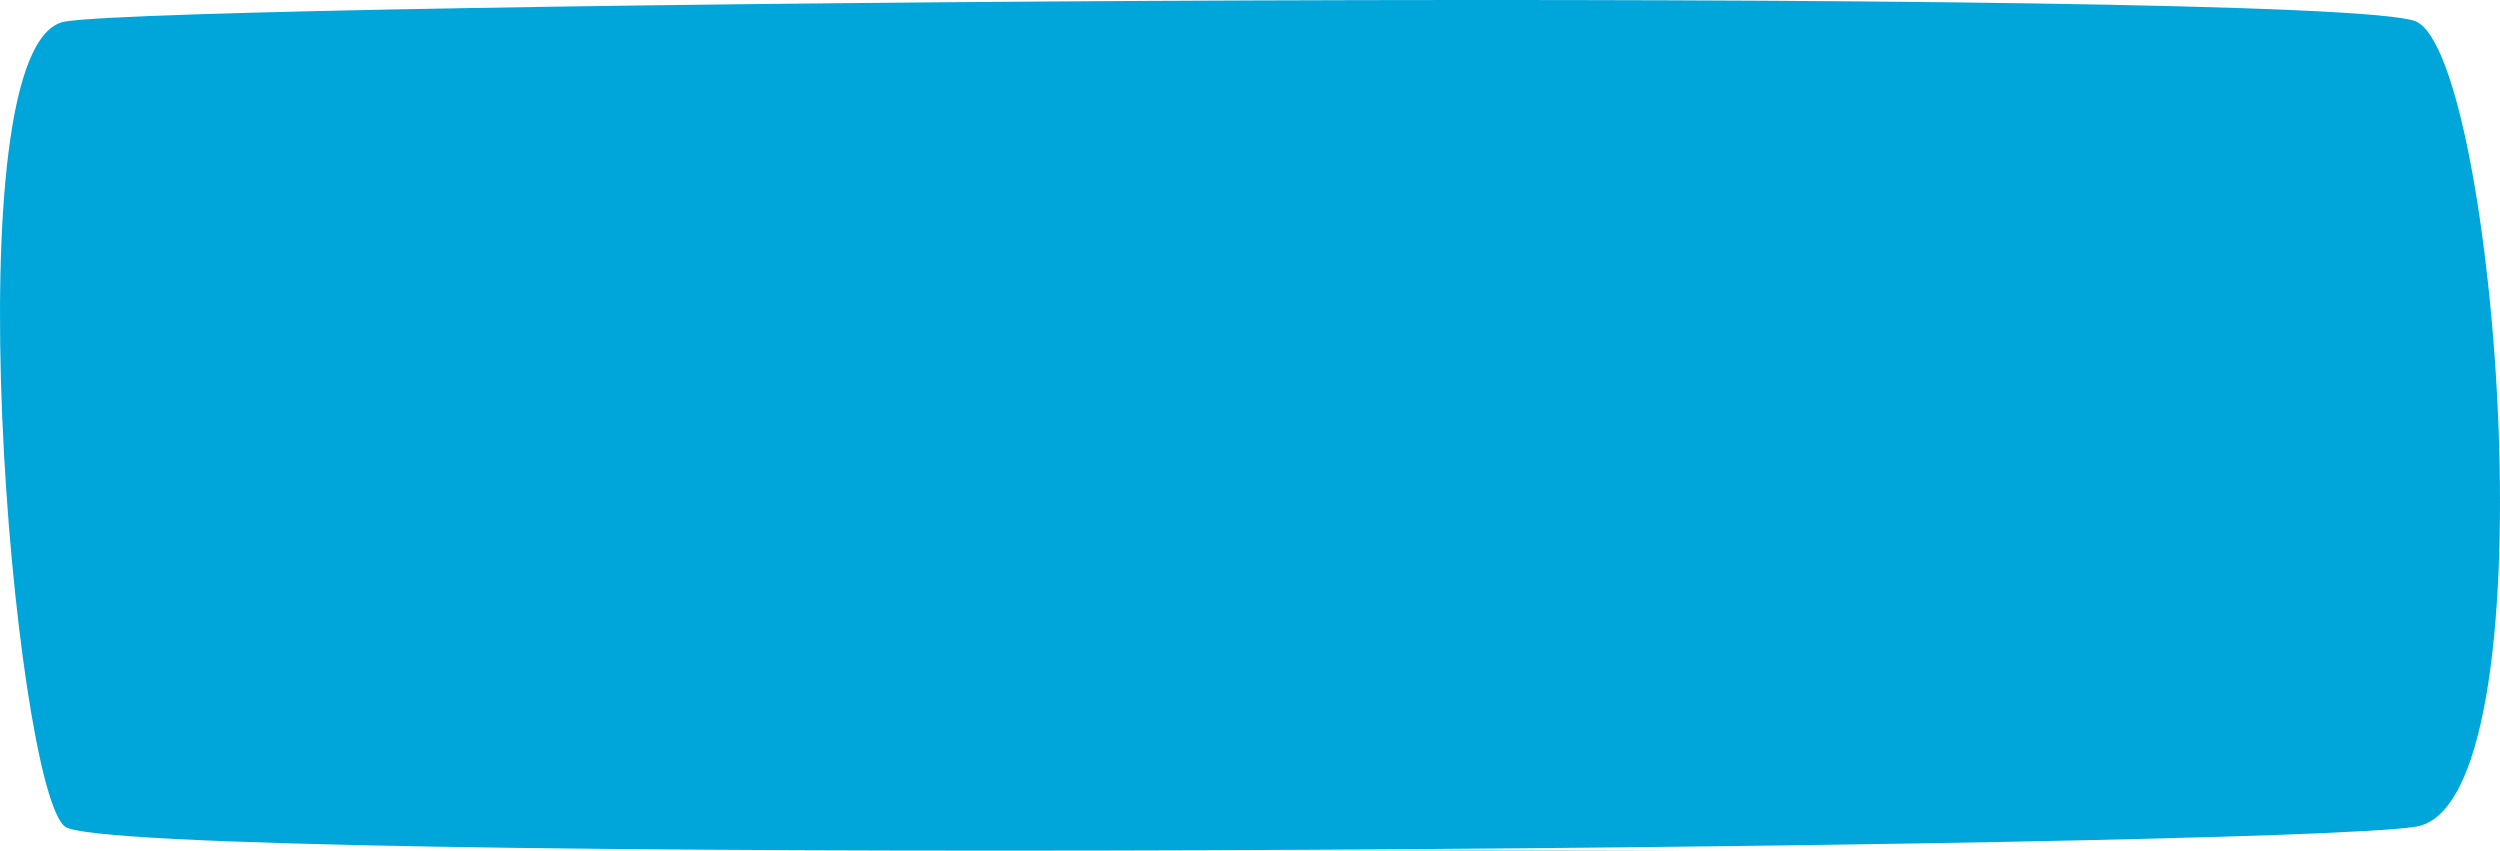
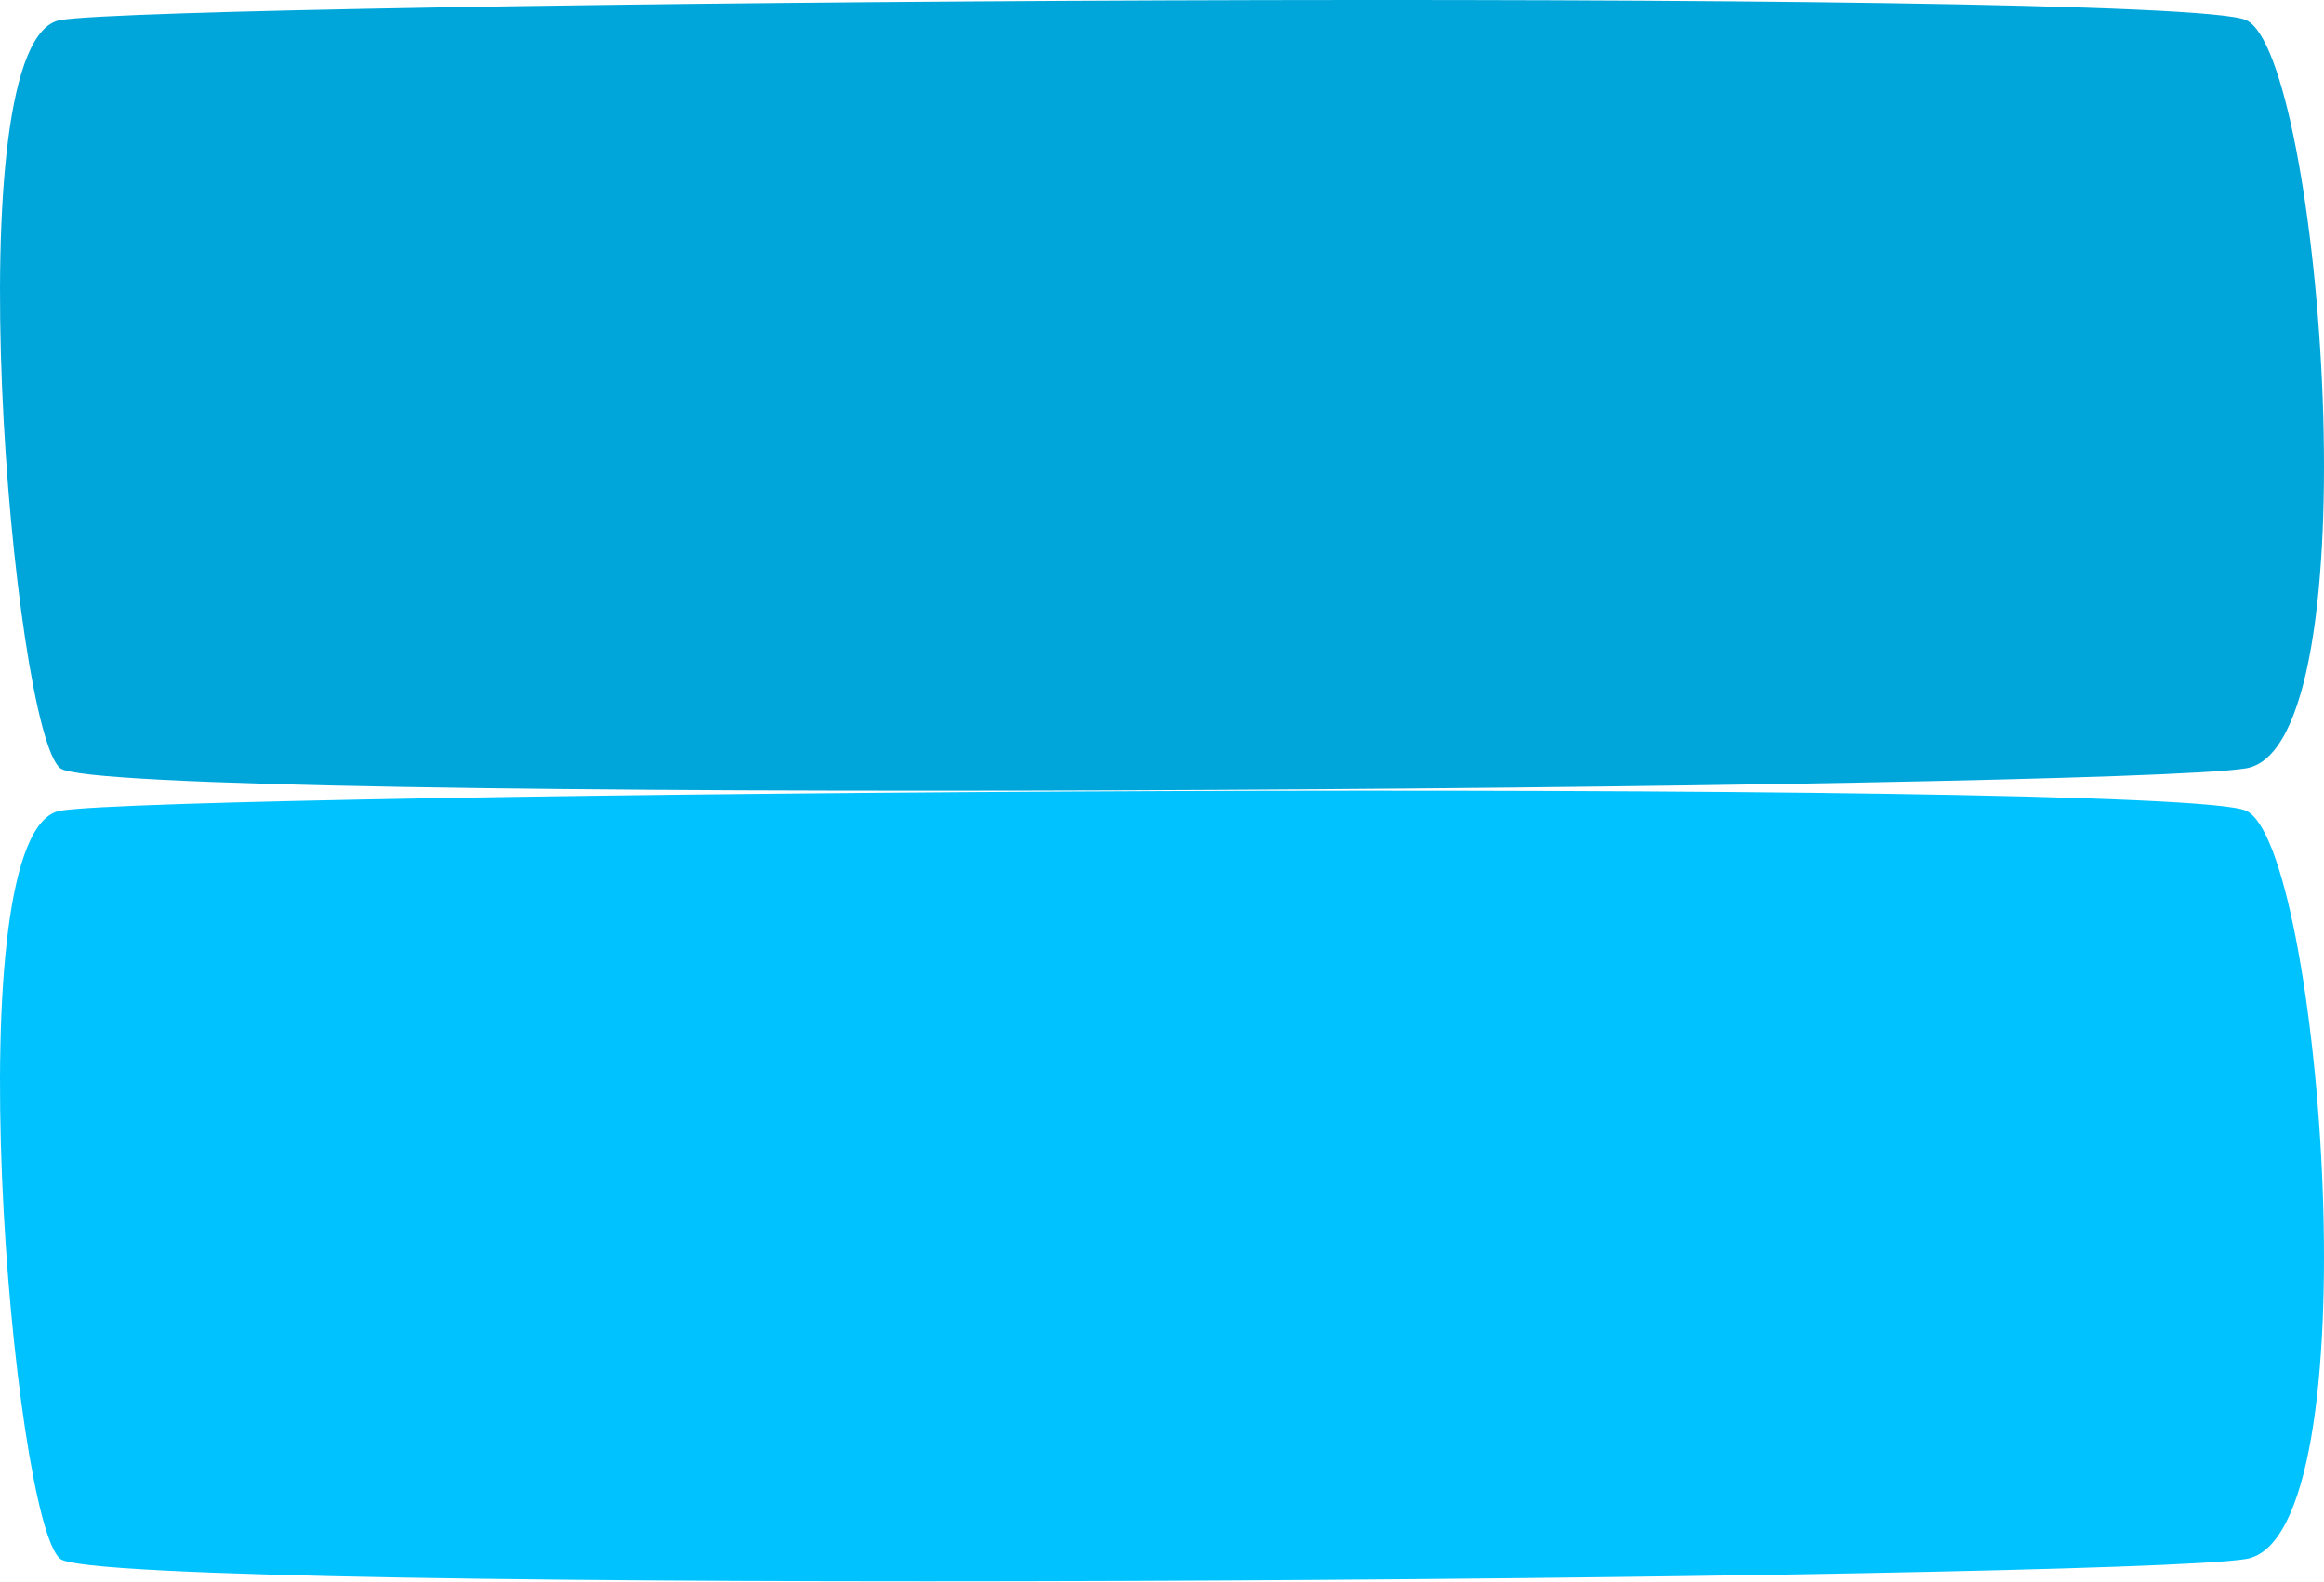
- <svg xmlns="http://www.w3.org/2000/svg" width="241" height="82" viewBox="0 0 241 82" fill="none">
+ <svg xmlns="http://www.w3.org/2000/svg" width="241" height="164" viewBox="0 0 241 164" fill="none">
  <g>
    <path d="M232.918 79.685C219.52 81.926 11.204 83.517 6.263 79.685C1.321 75.853 -4.93 3.996 6.263 2.078C17.456 0.161 225.122 -1.434 232.918 2.078C240.714 5.59 246.316 77.449 232.918 79.685Z" fill="#00A6DA" />
  </g>
  <g transform="translate(0,82)">
    <path d="M232.918 79.685C219.52 81.926 11.204 83.517 6.263 79.685C1.321 75.853 -4.93 3.996 6.263 2.078C17.456 0.161 225.122 -1.434 232.918 2.078C240.714 5.59 246.316 77.449 232.918 79.685Z" fill="#00C2FF" />
  </g>
</svg>
